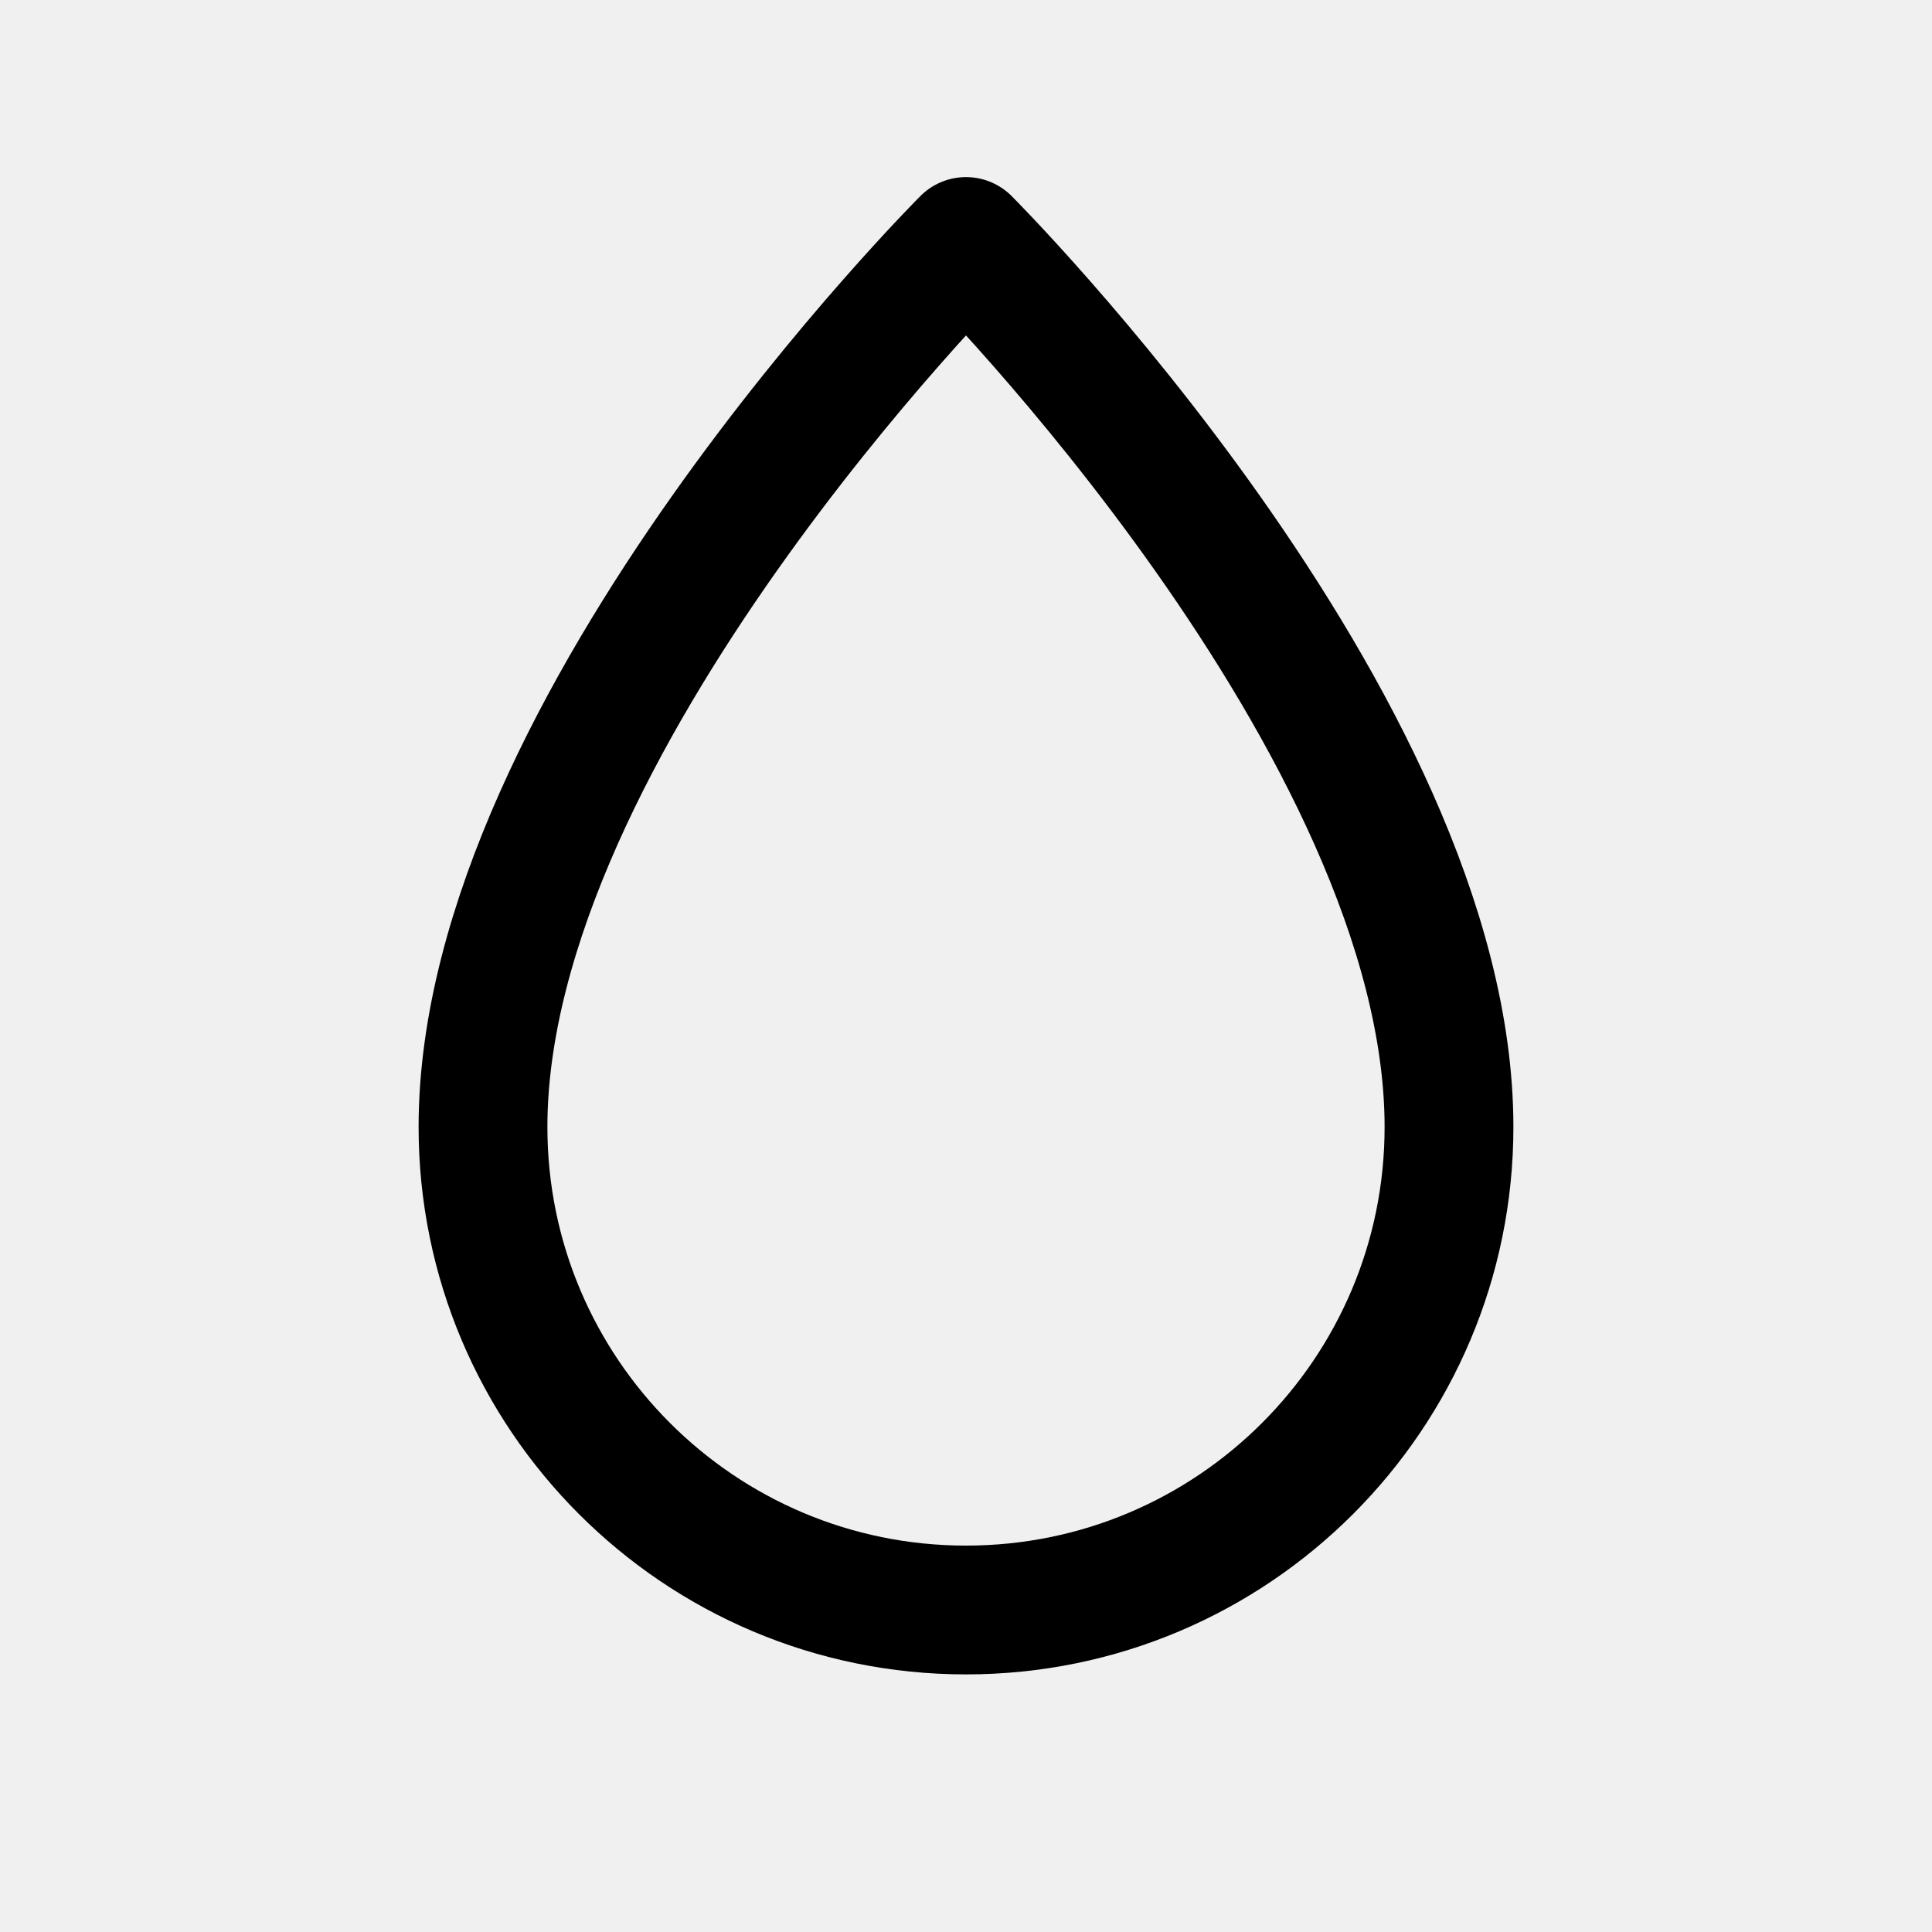
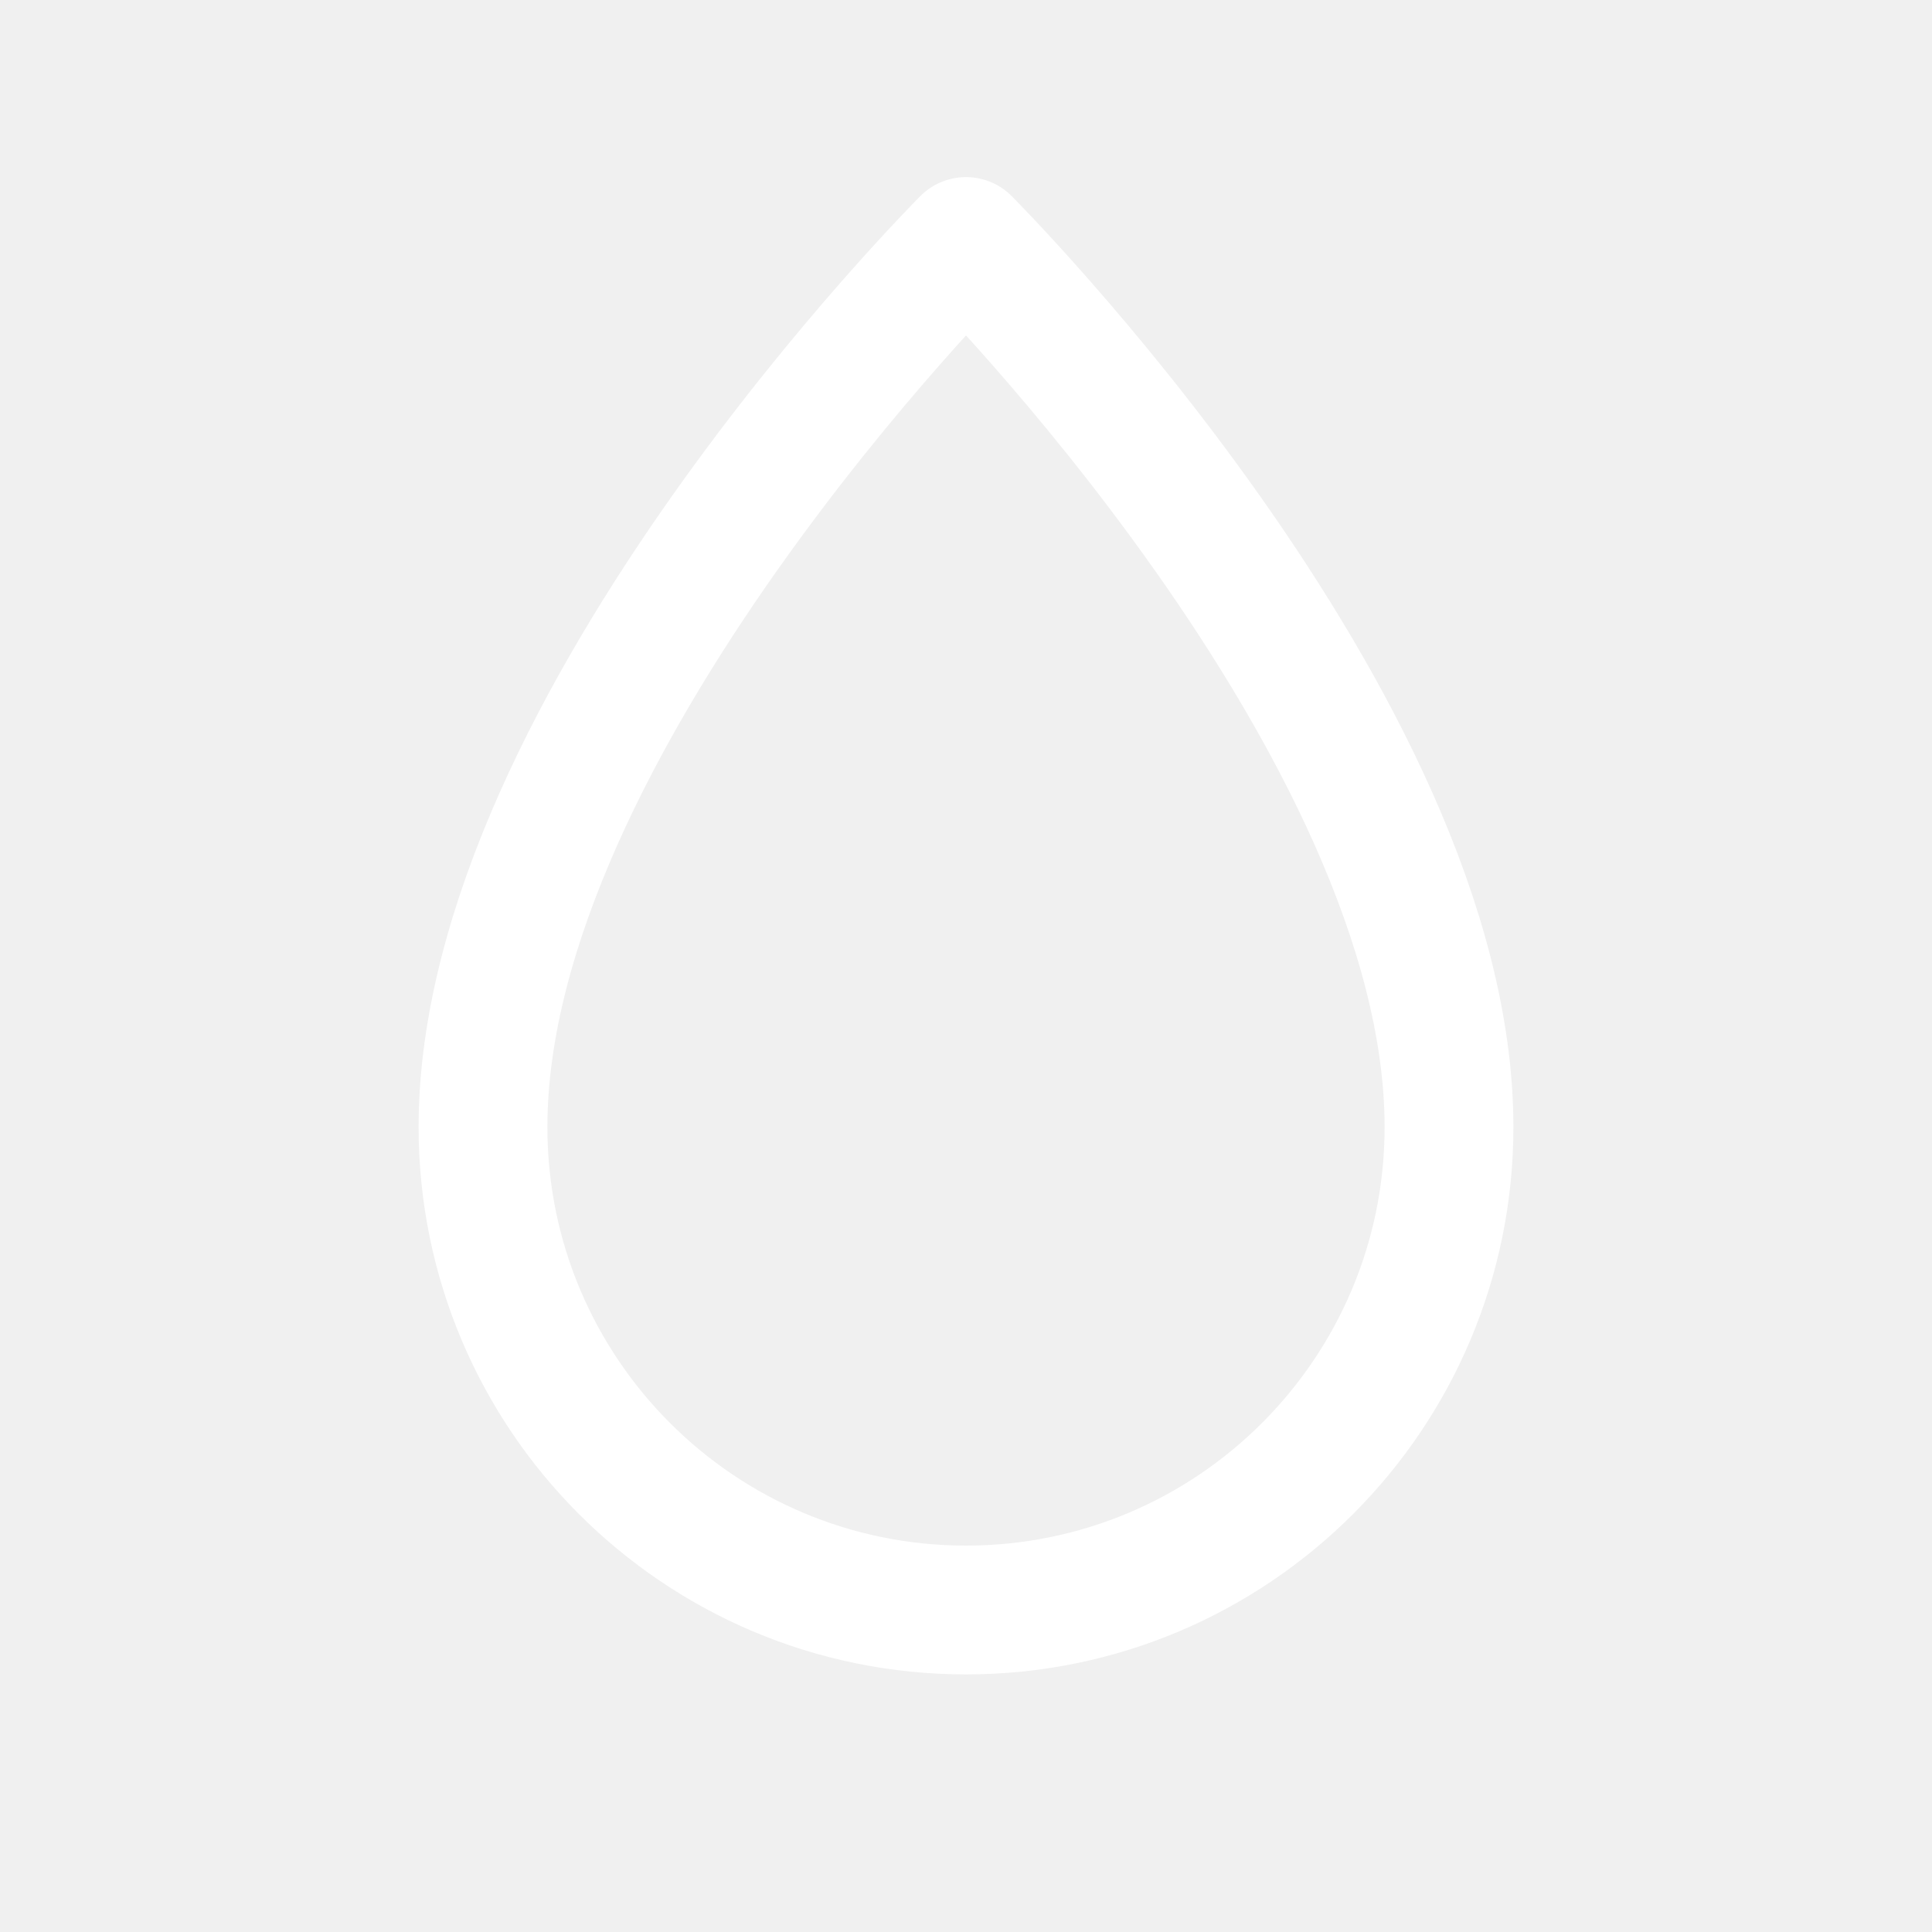
- <svg xmlns="http://www.w3.org/2000/svg" viewBox="0 0 24 24" fill="none" stroke="currentColor" stroke-width="1.6" stroke-linecap="round" stroke-linejoin="round">
+ <svg xmlns="http://www.w3.org/2000/svg" viewBox="0 0 24 24" fill="none" stroke="#ffffff" stroke-width="1.6" stroke-linecap="round" stroke-linejoin="round">
  <path d="M12 3s6 6 6 11a6 6 0 0 1-12 0c0-5 6-11 6-11Z" />
</svg>
